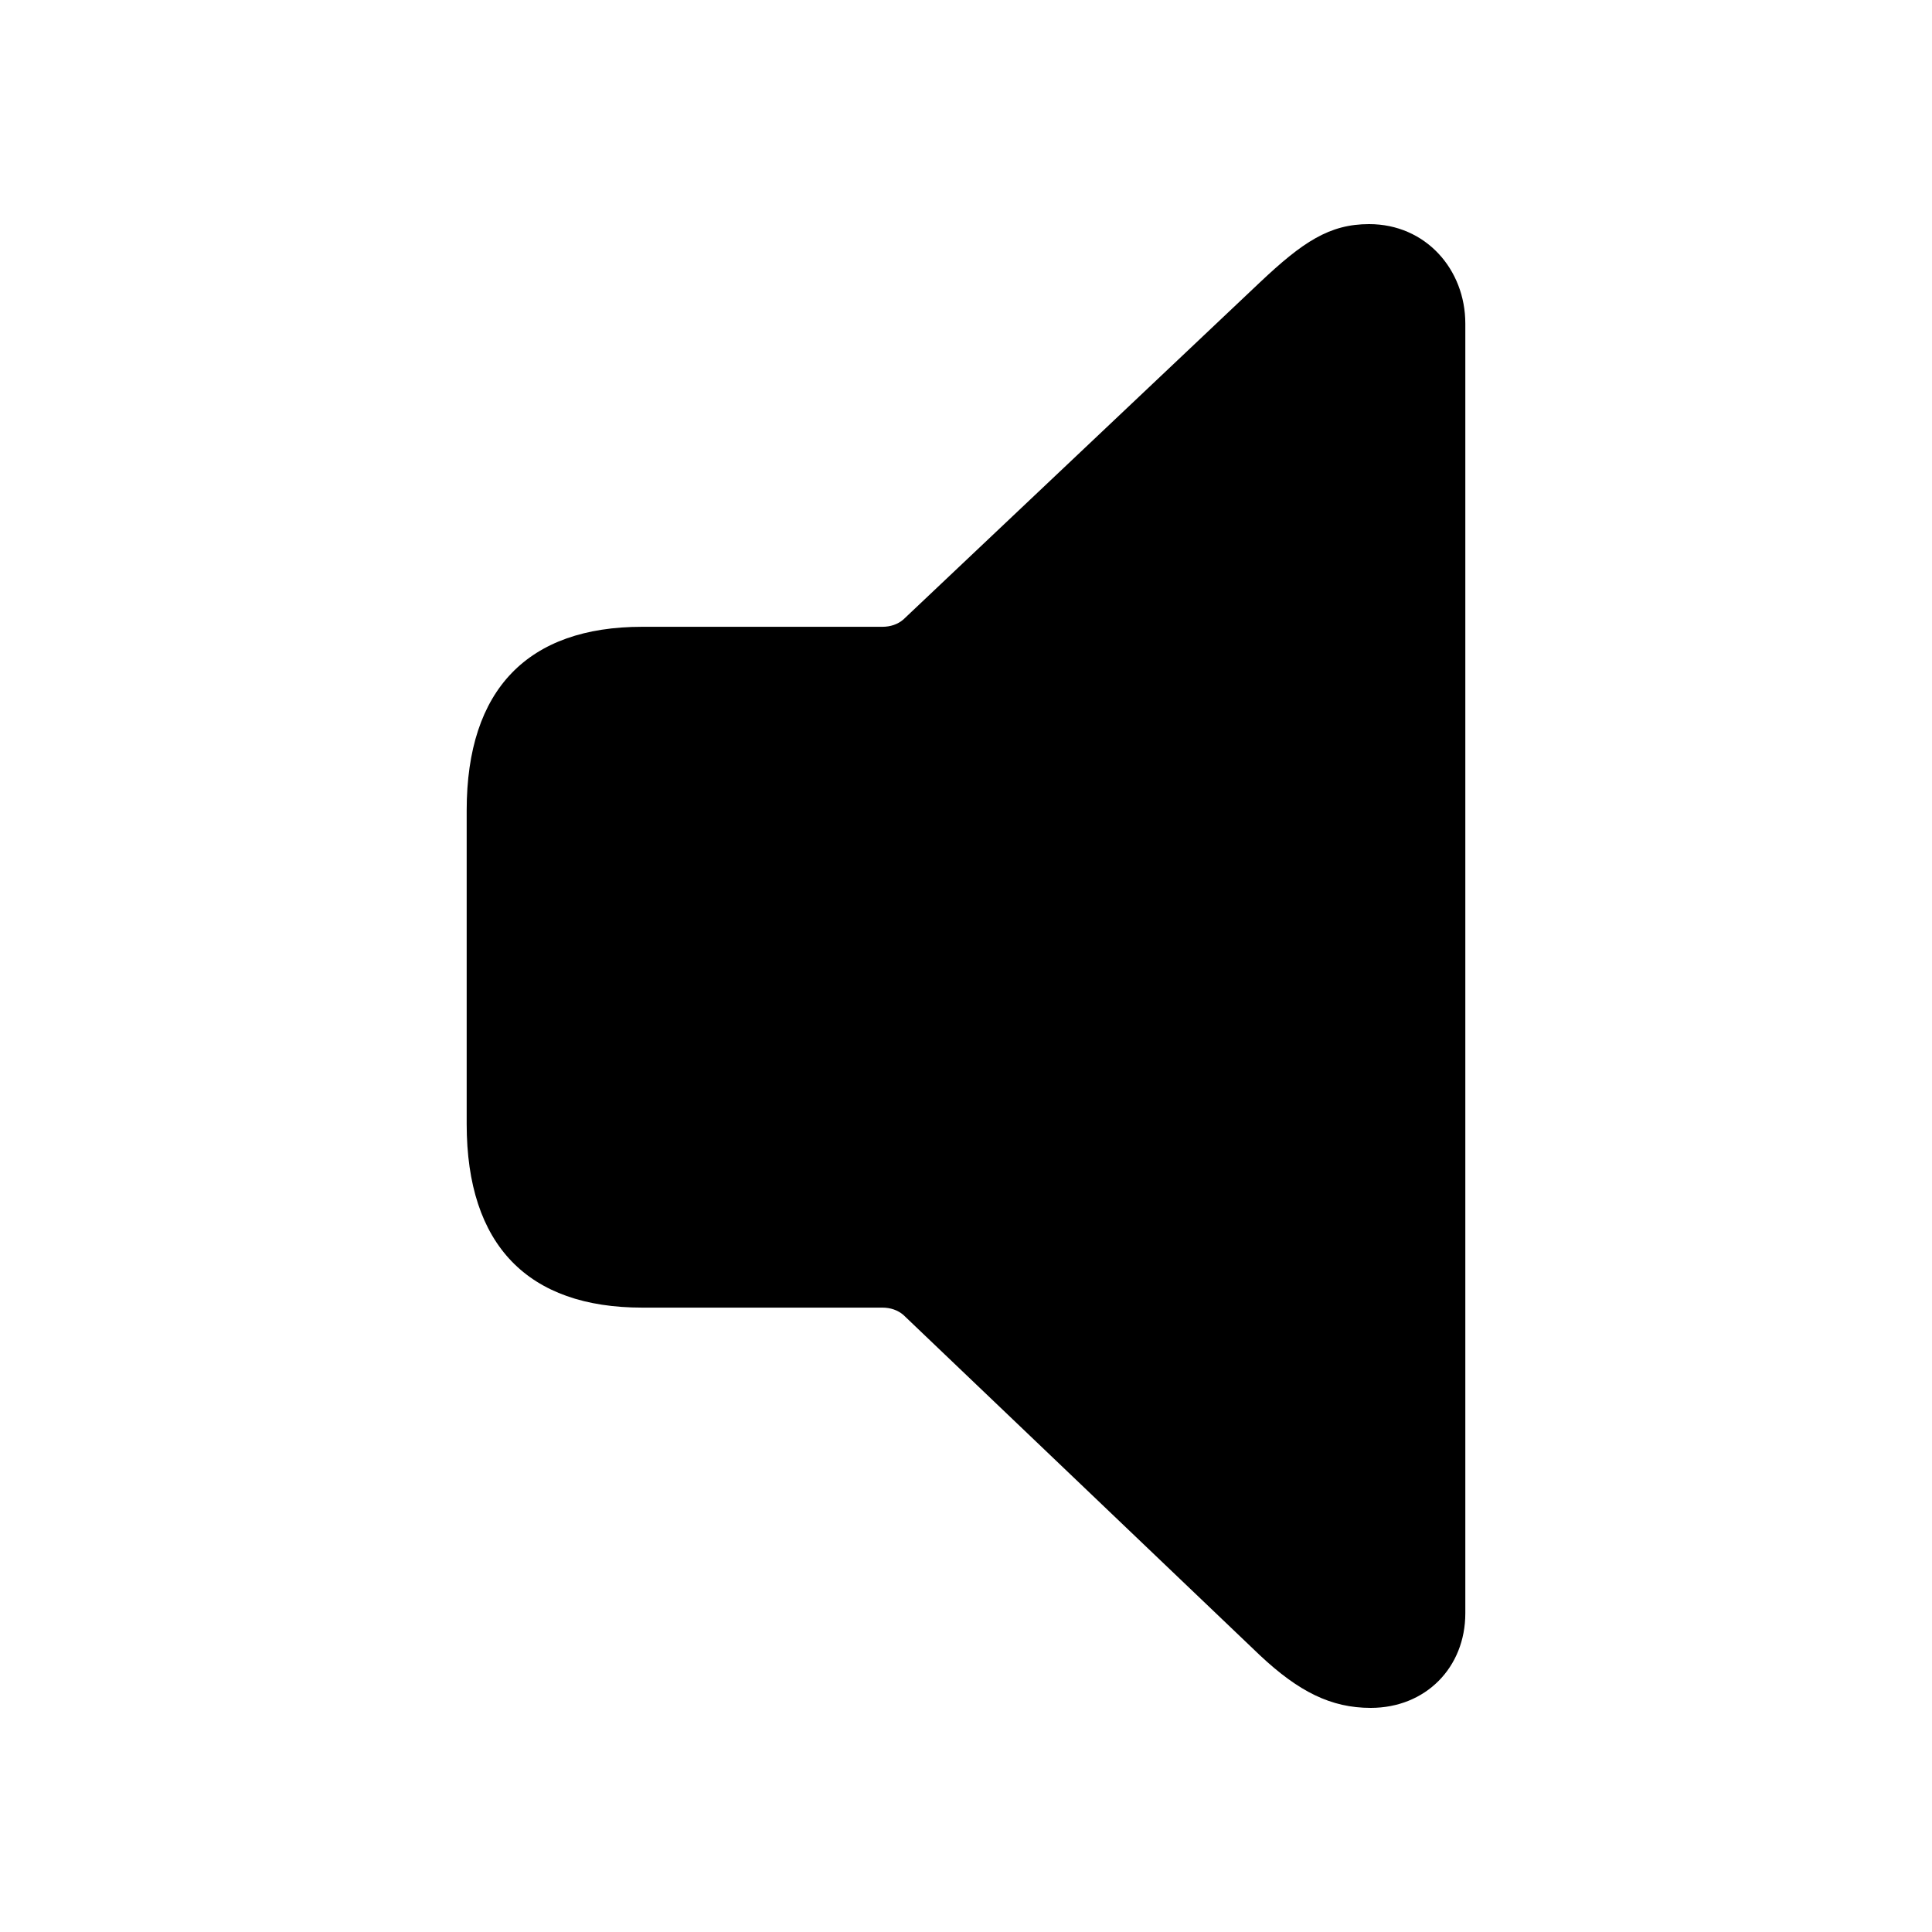
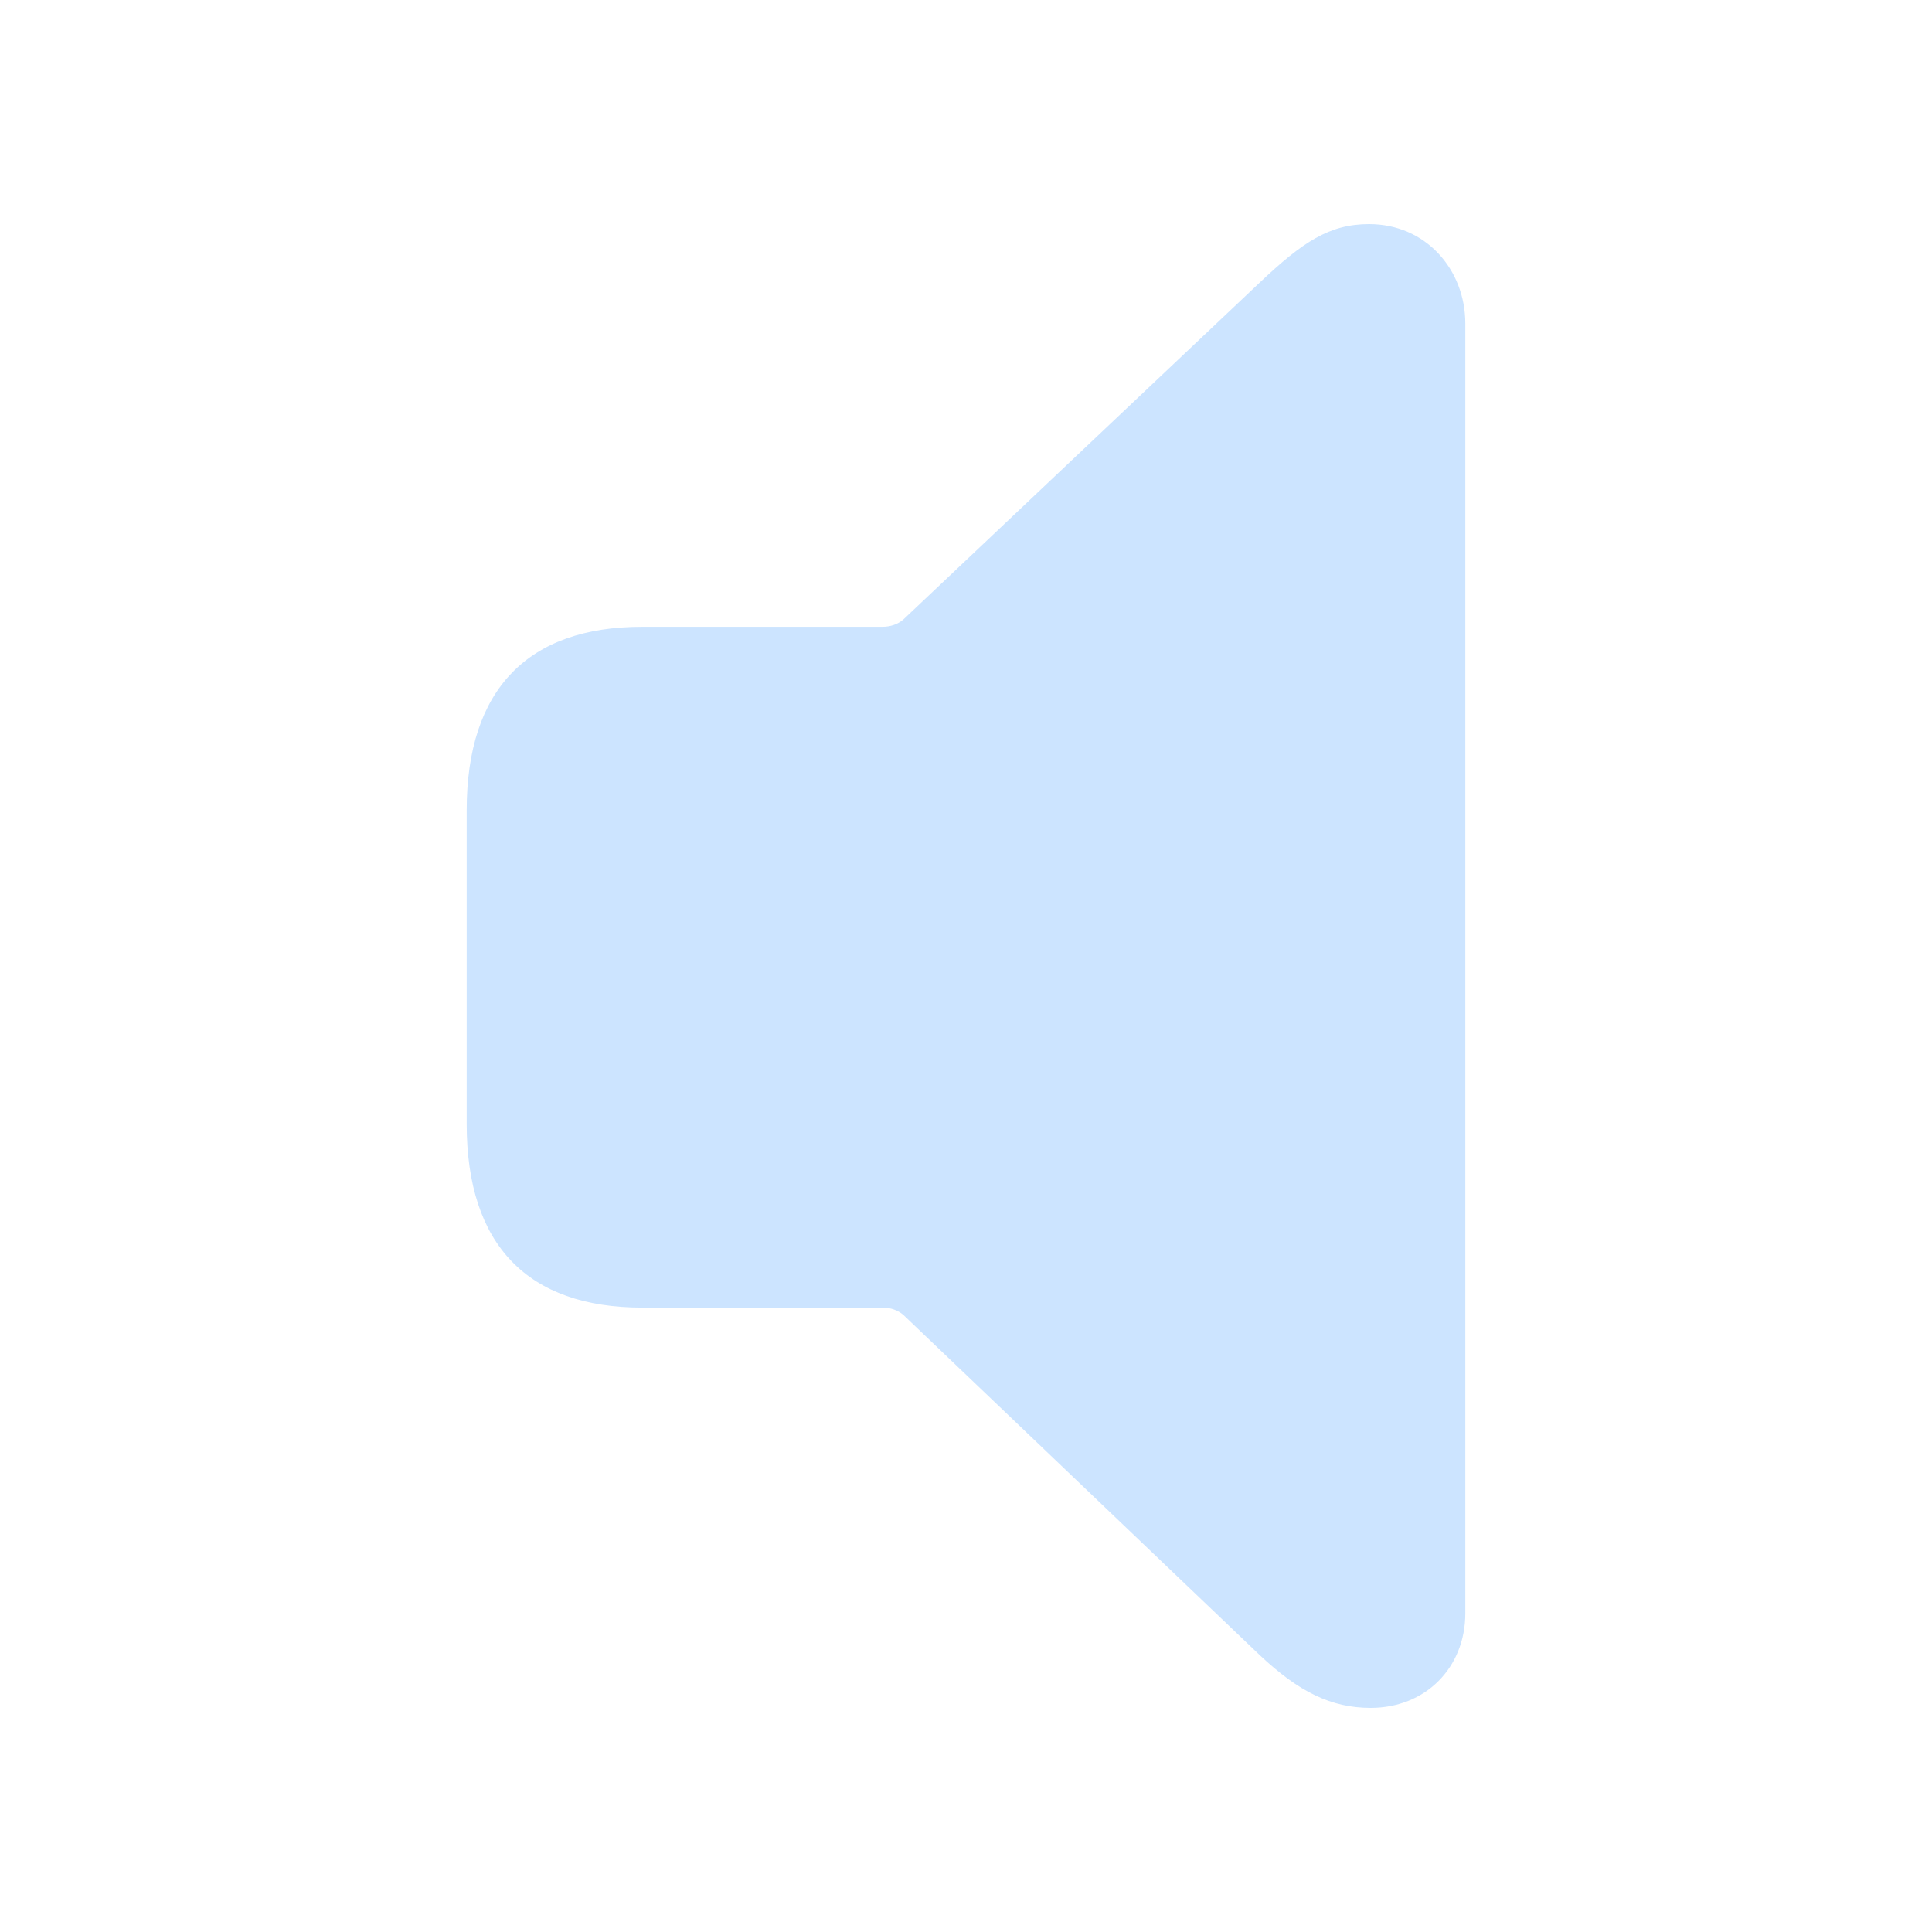
- <svg xmlns="http://www.w3.org/2000/svg" fill="#000000" width="120px" height="120px" viewBox="0 0 56 56">
+ <svg fill="#CCE4FF" width="120px" height="120px" viewBox="0 0 56 56">
  <path d="M 39.73 49.504 C 41.324 49.504 42.473 48.332 42.473 46.762 L 42.473 9.379 C 42.473 7.809 41.324 6.496 39.684 6.496 C 38.535 6.496 37.762 7.012 36.52 8.184 L 26.184 17.957 C 26.02 18.098 25.809 18.168 25.574 18.168 L 18.613 18.168 C 15.309 18.168 13.527 19.973 13.527 23.488 L 13.527 32.582 C 13.527 36.098 15.309 37.902 18.613 37.902 L 25.574 37.902 C 25.809 37.902 26.02 37.973 26.184 38.113 L 36.52 47.98 C 37.645 49.035 38.582 49.504 39.73 49.504 Z" />
</svg>
